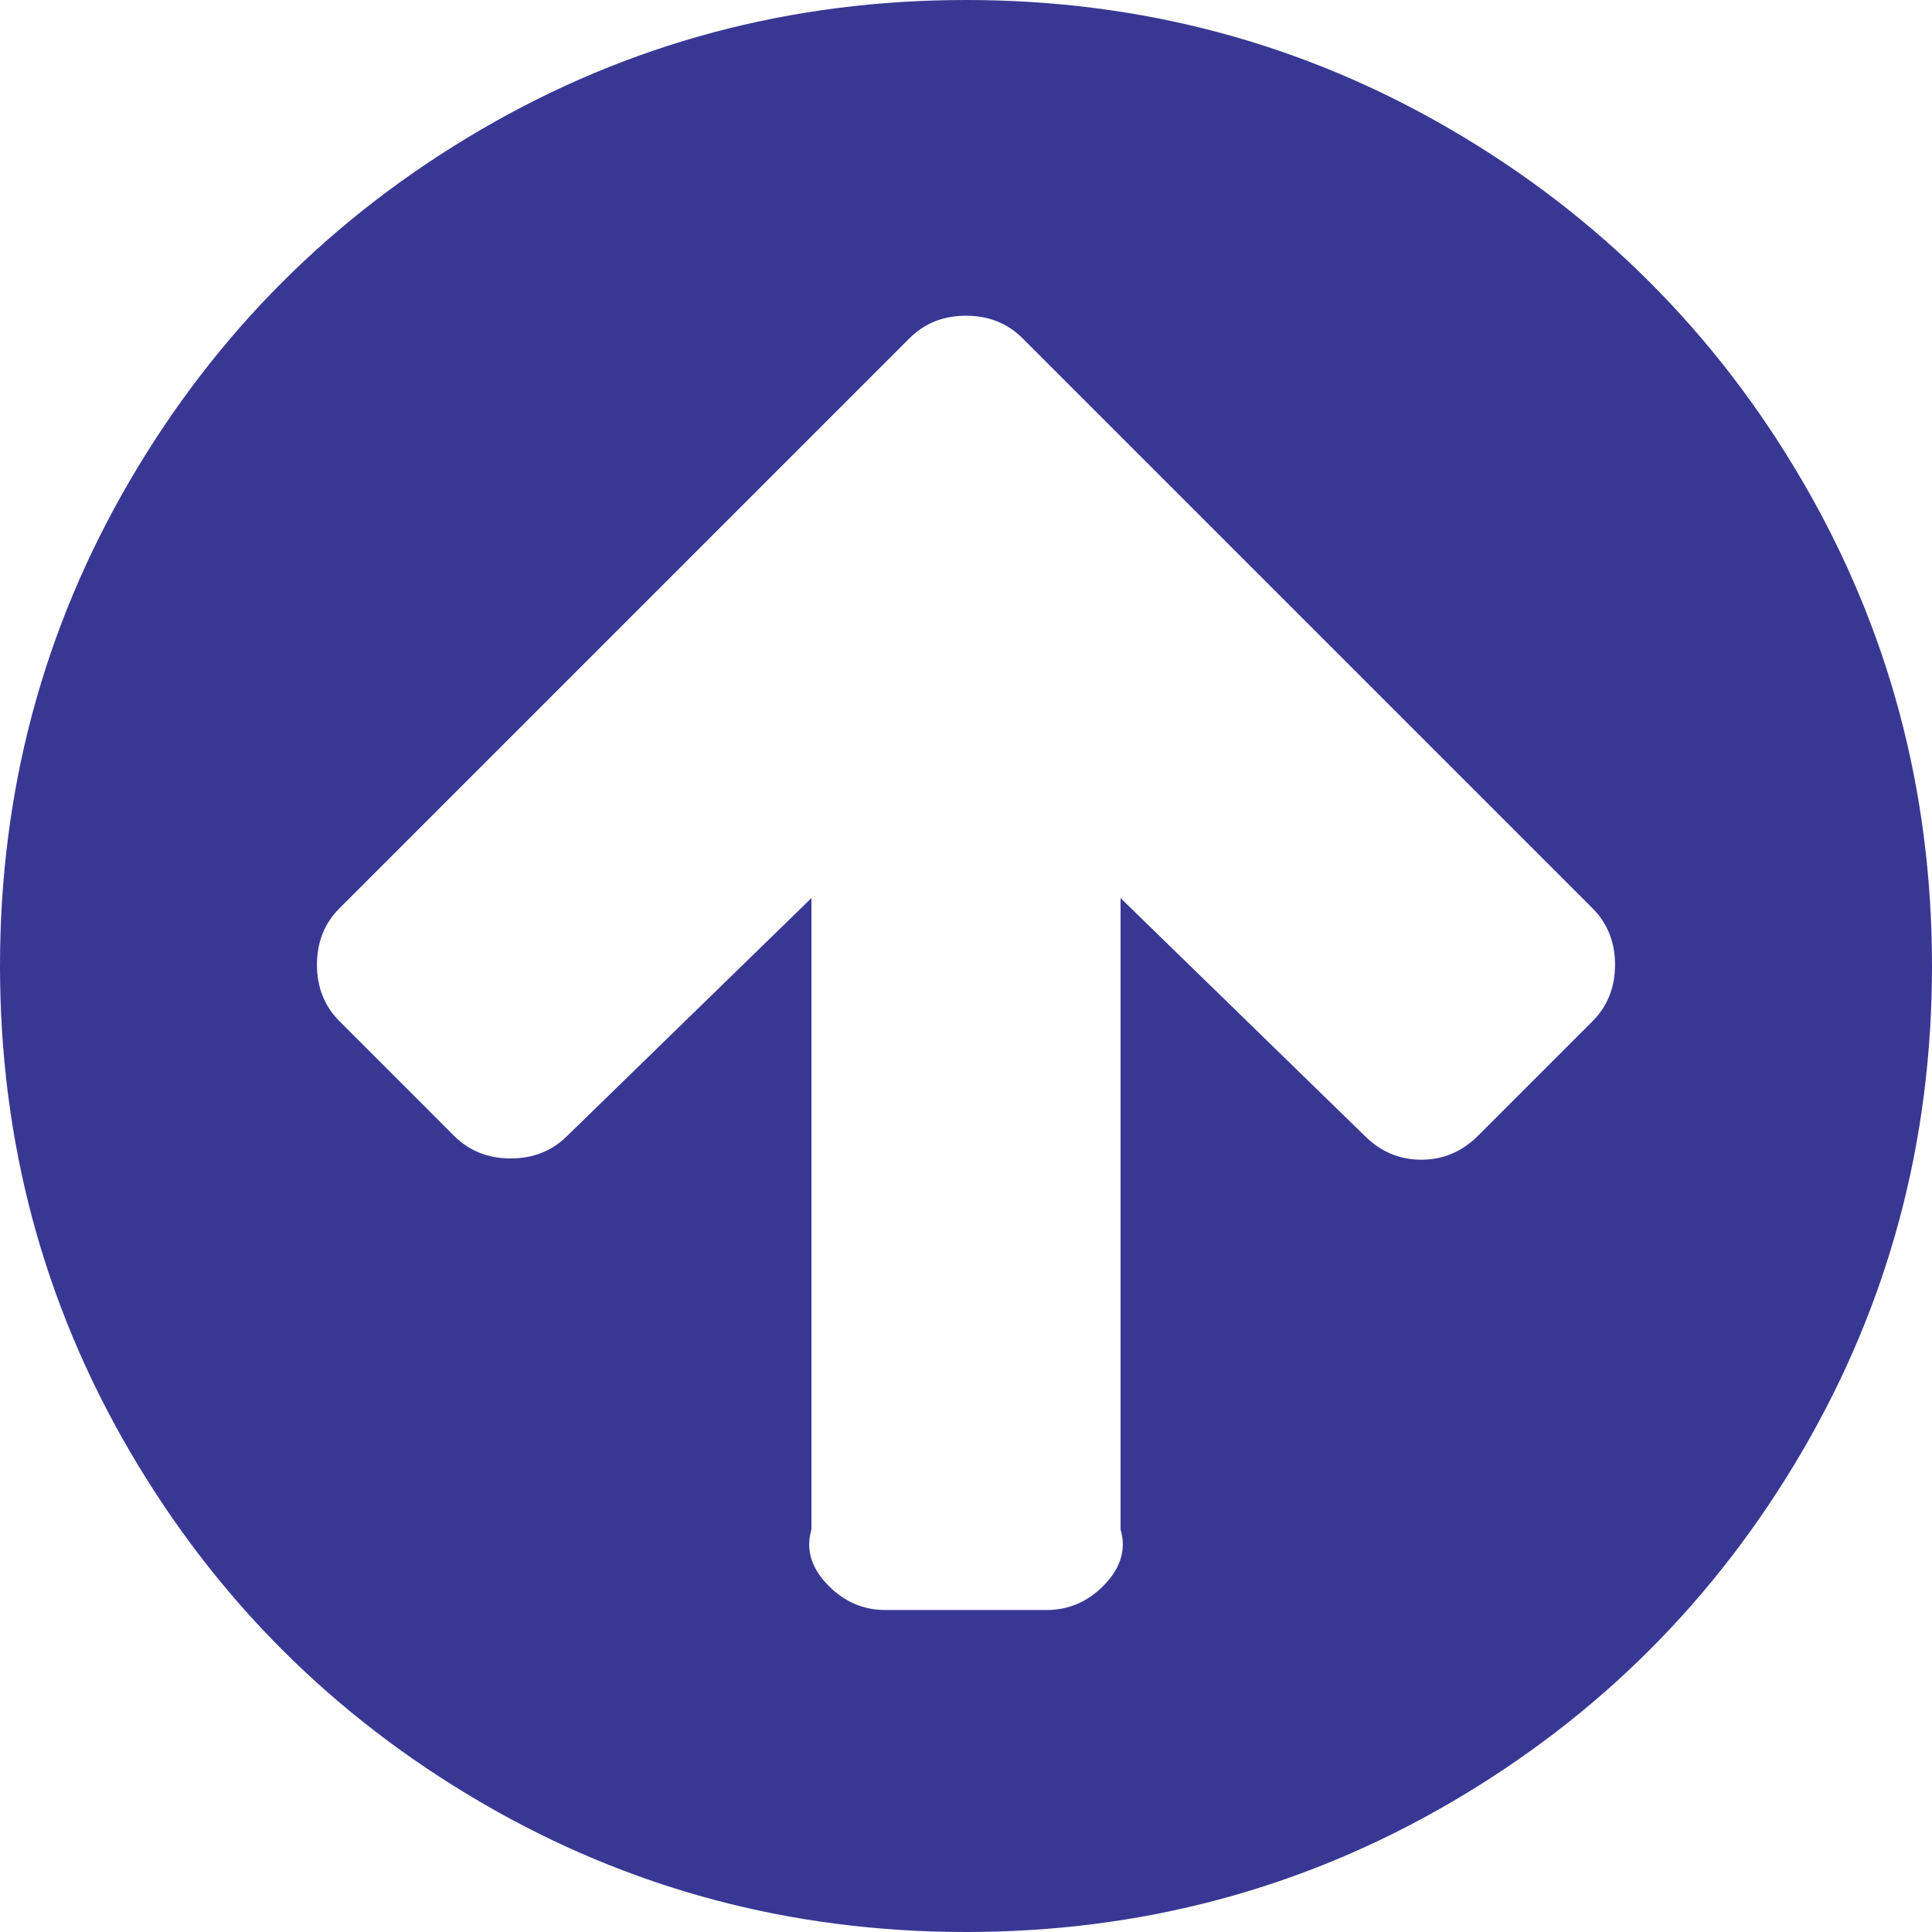
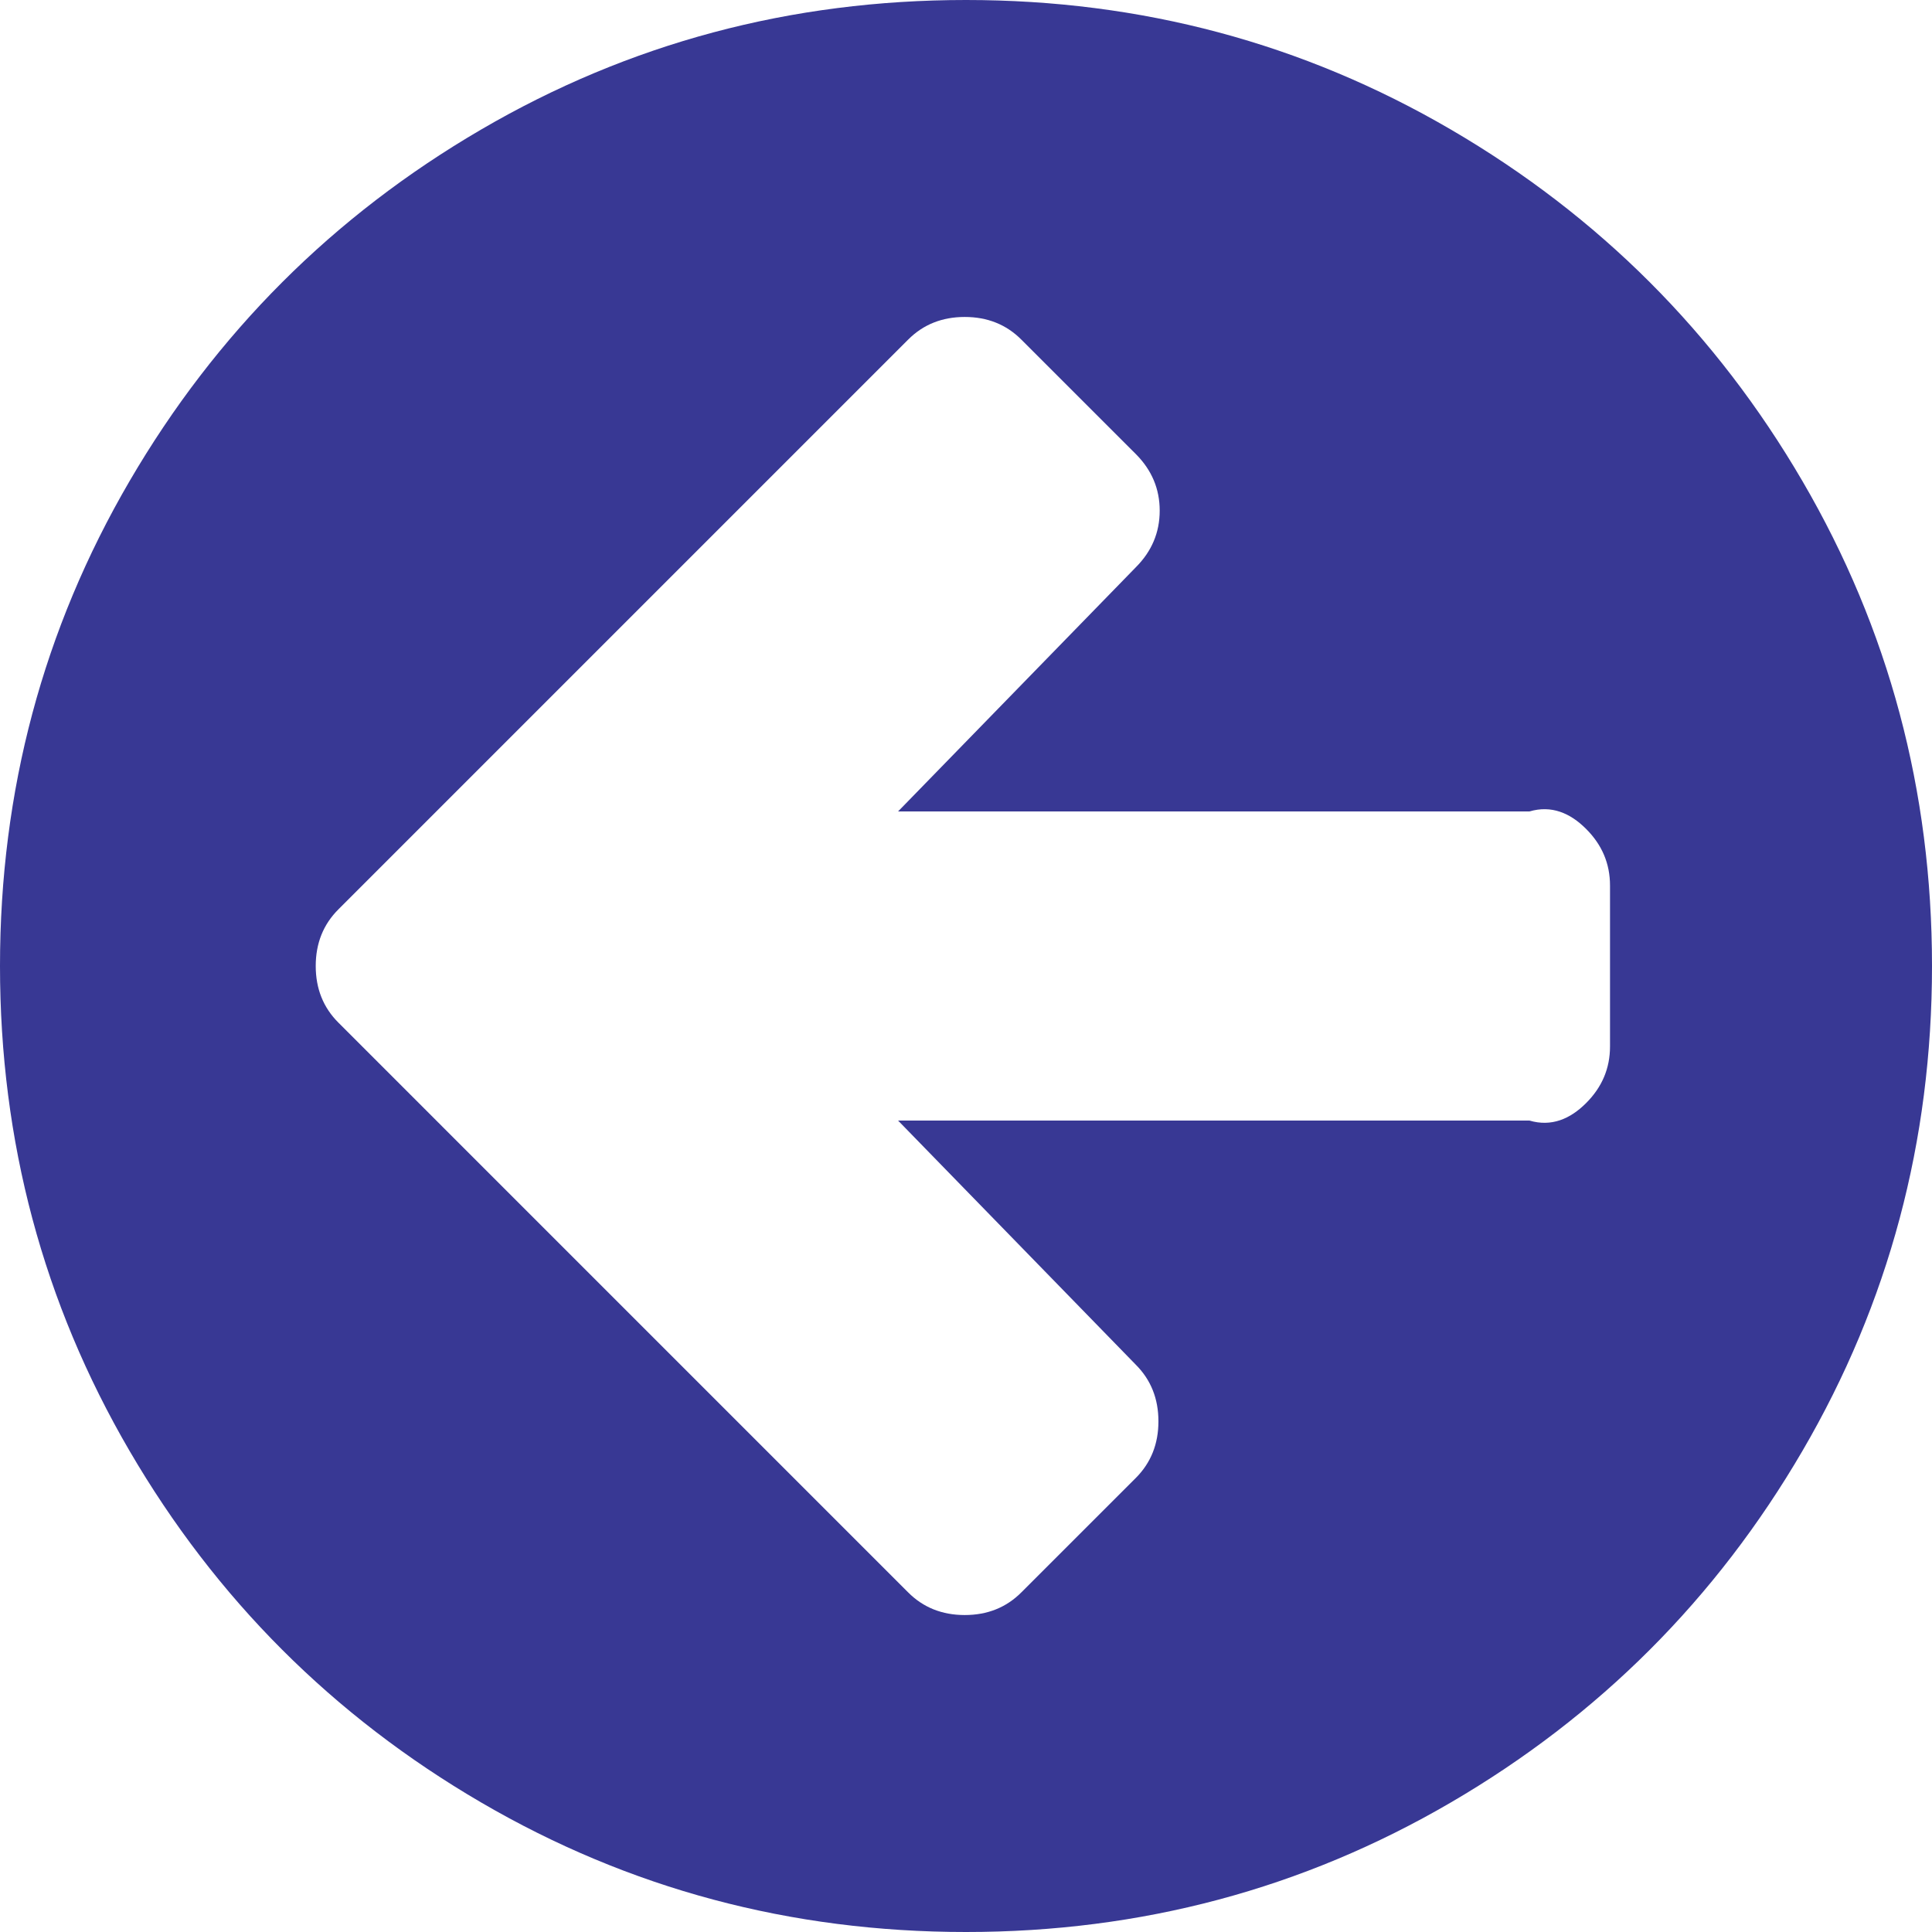
<svg xmlns="http://www.w3.org/2000/svg" version="1.1" width="50px" height="50px">
-   <g transform="matrix(1 0 0 1 -930 -780 )">
-     <path d="M 41.211 26.432  C 41.602 26.042  41.797 25.553  41.797 24.967  C 41.797 24.382  41.602 23.893  41.211 23.503  L 29.427 11.719  L 26.465 8.757  C 26.074 8.366  25.586 8.171  25 8.171  C 24.414 8.171  23.926 8.366  23.535 8.757  L 20.573 11.719  L 8.789 23.503  C 8.398 23.893  8.203 24.382  8.203 24.967  C 8.203 25.553  8.398 26.042  8.789 26.432  L 11.751 29.395  C 12.142 29.785  12.63 29.98  13.216 29.98  C 13.802 29.98  14.29 29.785  14.681 29.395  L 21 23.242  L 21 39.583  C 20.833 40.148  21.039 40.636  21.452 41.048  C 21.864 41.461  22.352 41.667  22.917 41.667  L 27.083 41.667  C 27.648 41.667  28.136 41.461  28.548 41.048  C 28.961 40.636  29.167 40.148  29 39.583  L 29 23.242  L 35.319 29.395  C 35.731 29.807  36.22 30.013  36.784 30.013  C 37.348 30.013  37.836 29.807  38.249 29.395  L 41.211 26.432  Z M 46.647 12.451  C 48.882 16.281  50 20.464  50 25  C 50 29.536  48.882 33.719  46.647 37.549  C 44.412 41.379  41.379 44.412  37.549 46.647  C 33.719 48.882  29.536 50  25 50  C 20.464 50  16.281 48.882  12.451 46.647  C 8.621 44.412  5.588 41.379  3.353 37.549  C 1.118 33.719  0 29.536  0 25  C 0 20.464  1.118 16.281  3.353 12.451  C 5.588 8.621  8.621 5.588  12.451 3.353  C 16.281 1.118  20.464 0  25 0  C 29.536 0  33.719 1.118  37.549 3.353  C 41.379 5.588  44.412 8.621  46.647 12.451  Z " fill-rule="nonzero" fill="#383894" stroke="none" transform="matrix(1 0 0 1 930 780 )" />
+   <g transform="matrix(1 0 0 1 -870 -840 )">
+     <path d="M 41.048 28.548  C 41.461 28.136  41.667 27.648  41.667 27.083  L 41.667 22.917  C 41.667 22.352  41.461 21.864  41.048 21.452  C 40.636 21.039  40.148 20.833  39.583 21  L 23.242 21  L 29.395 14.681  C 29.807 14.269  30.013 13.78  30.013 13.216  C 30.013 12.652  29.807 12.164  29.395 11.751  L 26.432 8.789  C 26.042 8.398  25.553 8.203  24.967 8.203  C 24.382 8.203  23.893 8.398  23.503 8.789  L 11.719 20.573  L 8.757 23.535  C 8.366 23.926  8.171 24.414  8.171 25  C 8.171 25.586  8.366 26.074  8.757 26.465  L 11.719 29.427  L 23.503 41.211  C 23.893 41.602  24.382 41.797  24.967 41.797  C 25.553 41.797  26.042 41.602  26.432 41.211  L 29.395 38.249  C 29.785 37.858  29.98 37.37  29.98 36.784  C 29.98 36.198  29.785 35.71  29.395 35.319  L 23.242 29  L 39.583 29  C 40.148 29.167  40.636 28.961  41.048 28.548  Z M 46.647 12.451  C 48.882 16.281  50 20.464  50 25  C 50 29.536  48.882 33.719  46.647 37.549  C 44.412 41.379  41.379 44.412  37.549 46.647  C 33.719 48.882  29.536 50  25 50  C 20.464 50  16.281 48.882  12.451 46.647  C 8.621 44.412  5.588 41.379  3.353 37.549  C 1.118 33.719  0 29.536  0 25  C 0 20.464  1.118 16.281  3.353 12.451  C 5.588 8.621  8.621 5.588  12.451 3.353  C 16.281 1.118  20.464 0  25 0  C 29.536 0  33.719 1.118  37.549 3.353  C 41.379 5.588  44.412 8.621  46.647 12.451  Z " fill-rule="nonzero" fill="#383894" stroke="none" transform="matrix(1 0 0 1 870 840 )" />
  </g>
</svg>
